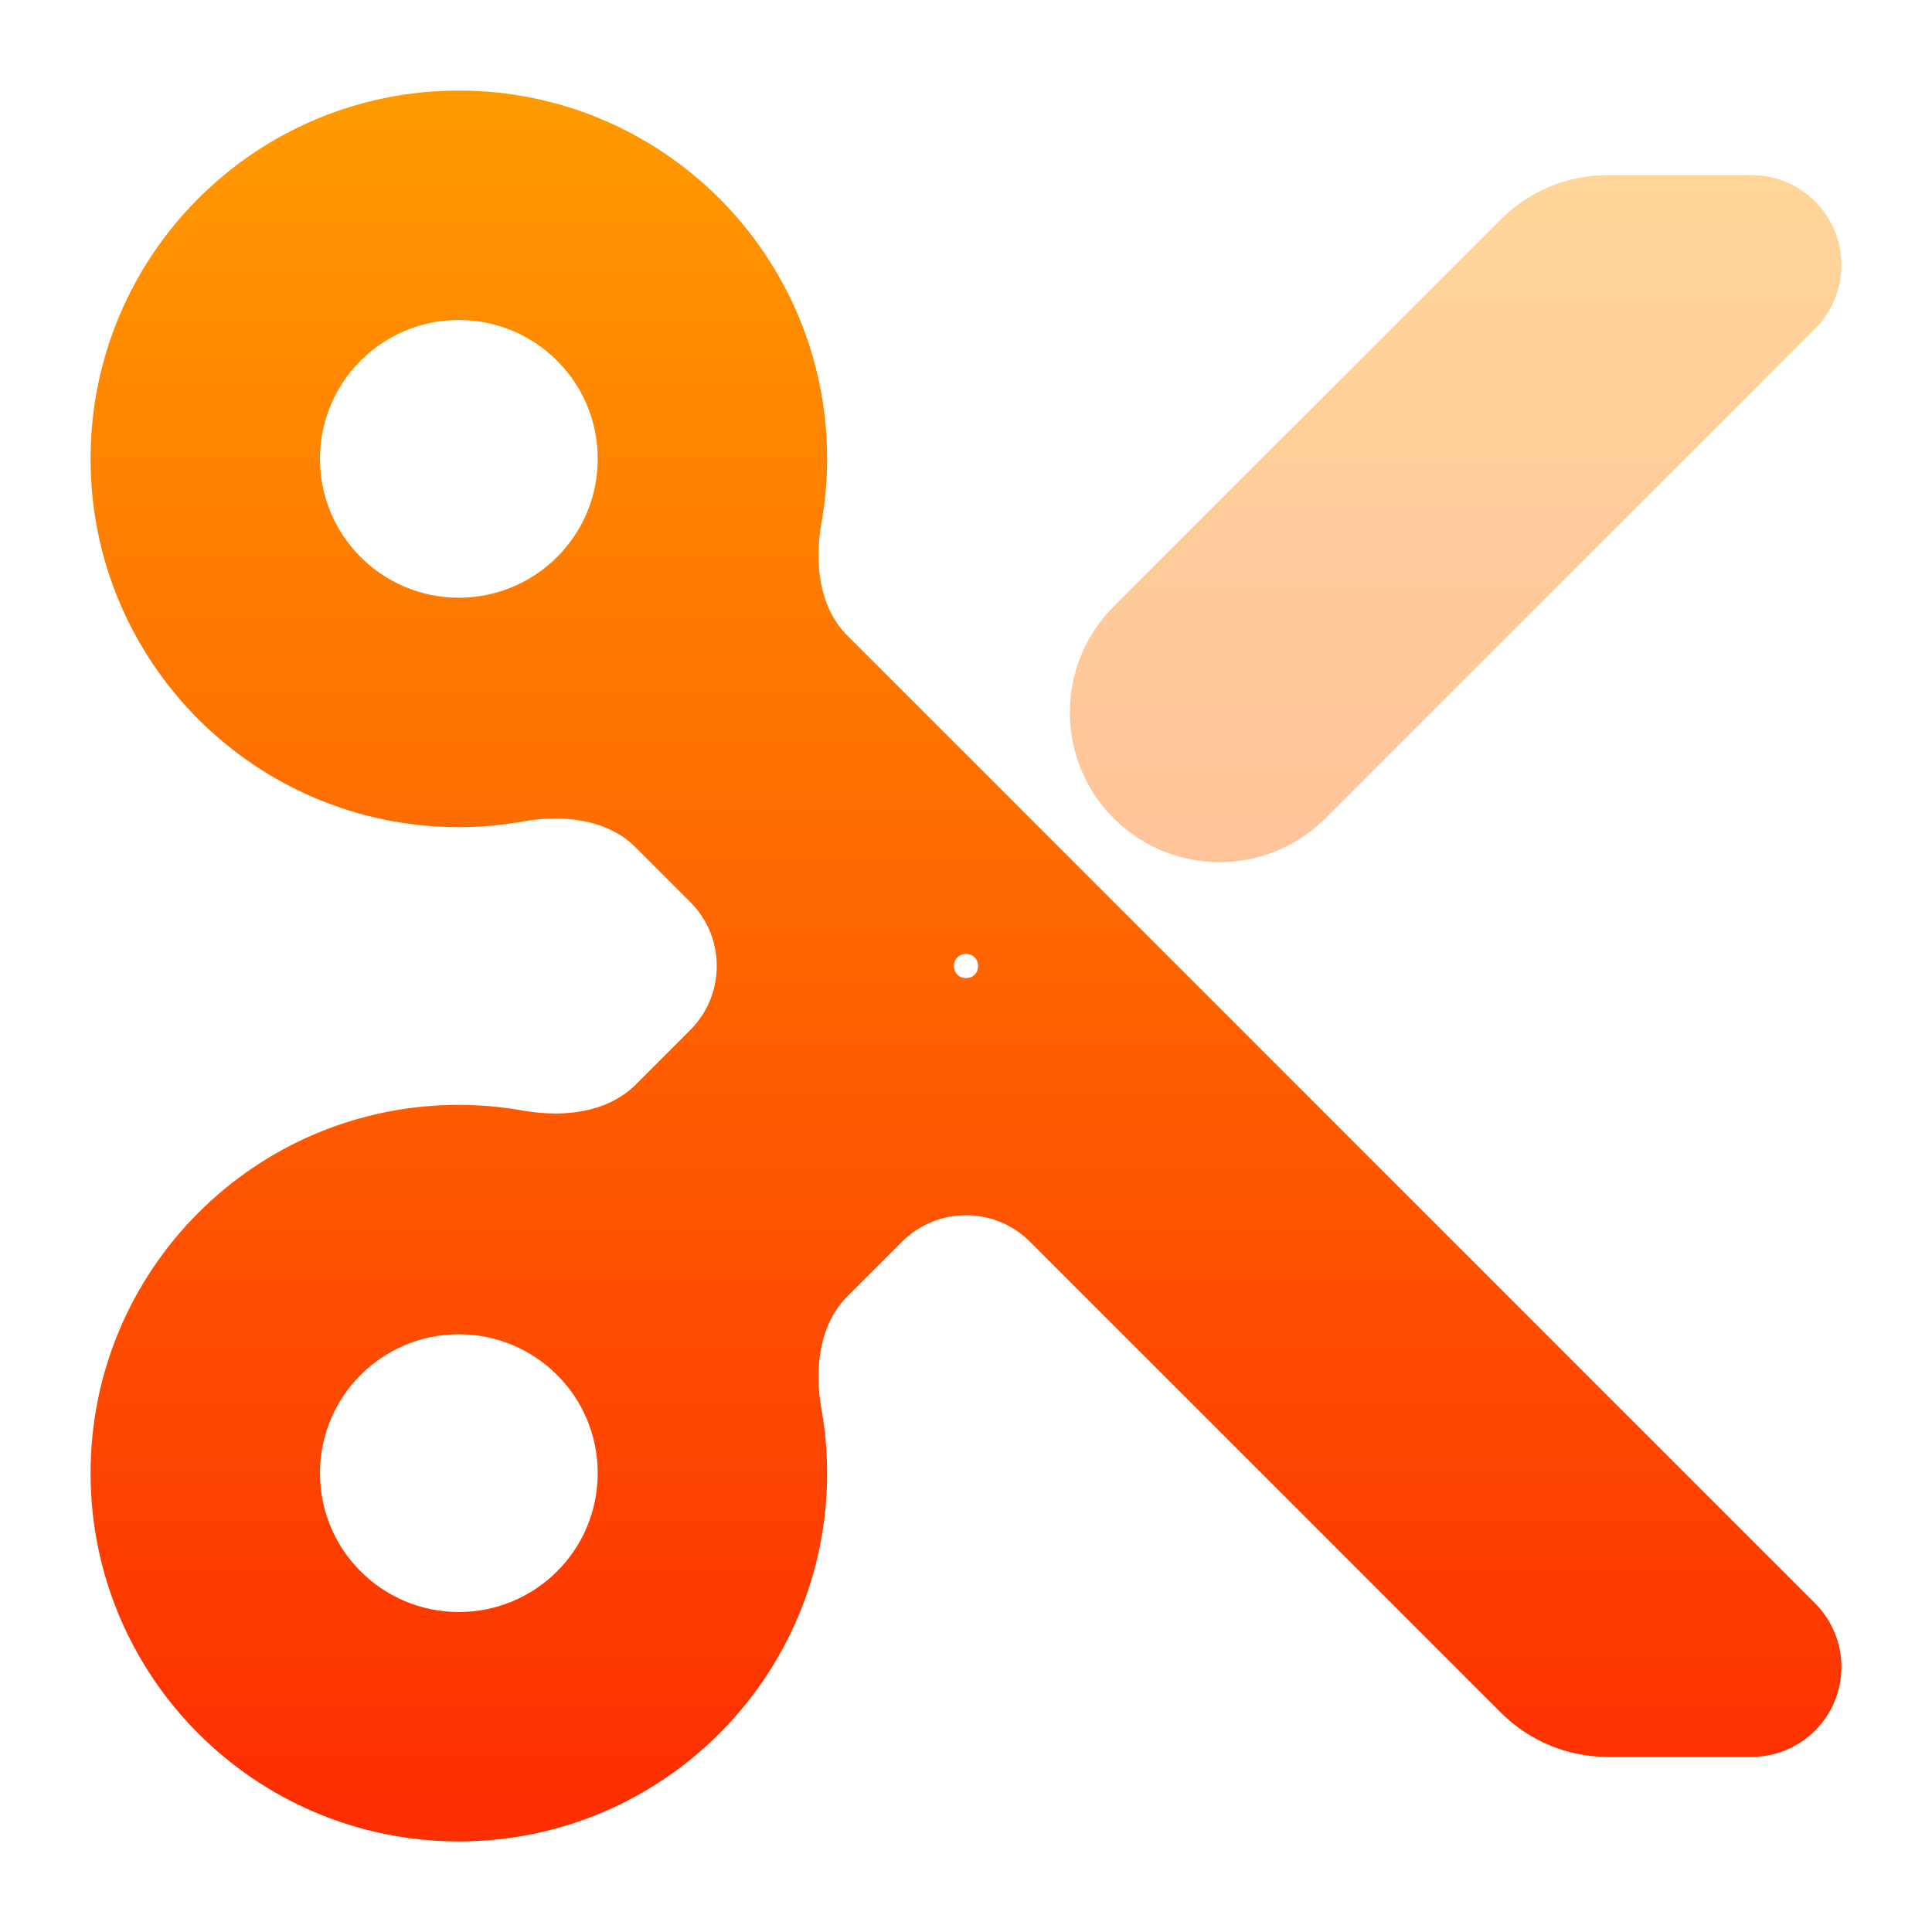
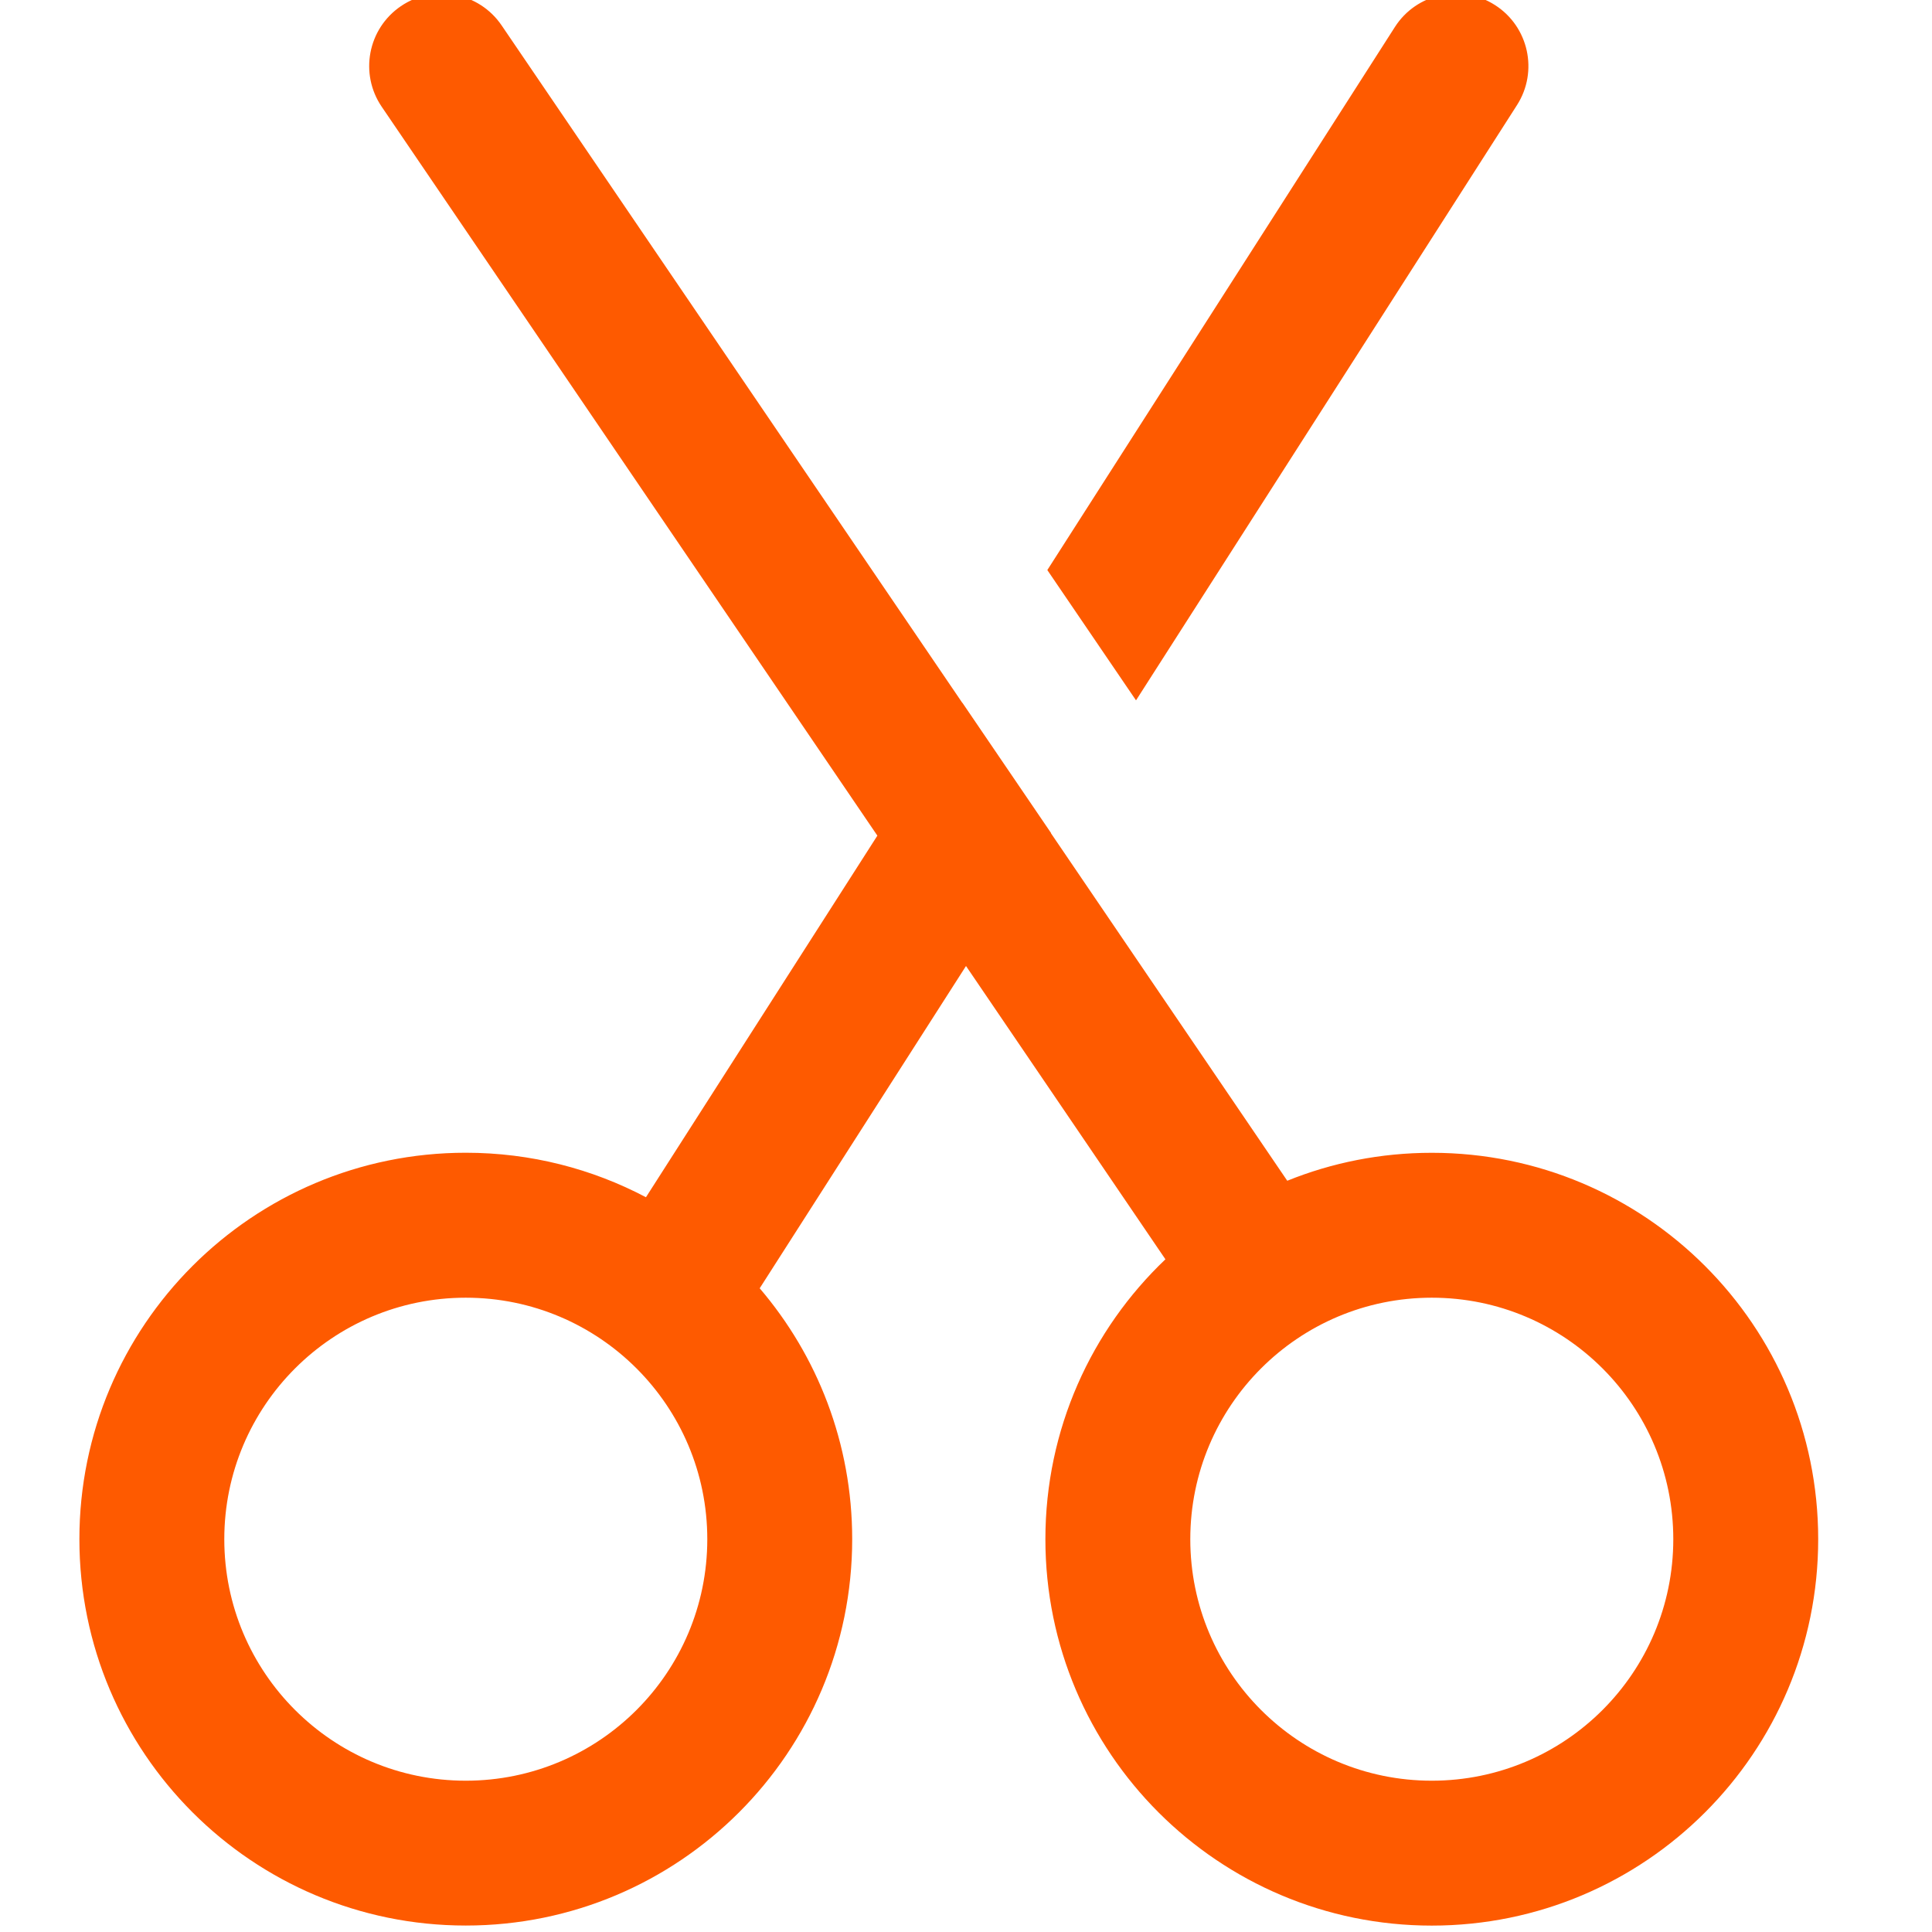
- <svg xmlns="http://www.w3.org/2000/svg" width="32" height="32" viewBox="0 0 32 32" fill="none">
-   <path d="M13.681 10.881C13.089 10.289 12.966 9.395 13.114 8.571C13.17 8.257 13.2 7.933 13.2 7.6C13.2 4.506 10.694 2 7.6 2C4.506 2 2 4.506 2 7.6C2 10.694 4.506 13.2 7.6 13.2C7.933 13.2 8.257 13.17 8.571 13.114C9.395 12.966 10.289 13.089 10.881 13.681L11.786 14.586C12.567 15.367 12.567 16.633 11.786 17.414L10.881 18.319C10.289 18.911 9.395 19.034 8.571 18.886C8.257 18.83 7.933 18.8 7.6 18.8C4.506 18.8 2 21.306 2 24.4C2 27.494 4.506 30 7.6 30C10.694 30 13.2 27.494 13.2 24.4C13.2 24.067 13.17 23.743 13.114 23.429C12.966 22.605 13.089 21.711 13.681 21.119L14.586 20.214C15.367 19.433 16.633 19.433 17.414 20.214L25.214 28.014C25.589 28.389 26.098 28.6 26.628 28.6H29.01C29.557 28.6 30 28.157 30 27.61C30 27.348 29.896 27.096 29.71 26.91L13.681 10.881ZM7.6 10.4C6.06 10.4 4.8 9.154 4.8 7.6C4.8 6.046 6.06 4.8 7.6 4.8C9.14 4.8 10.4 6.046 10.4 7.6C10.4 9.154 9.14 10.4 7.6 10.4ZM7.6 27.2C6.06 27.2 4.8 25.954 4.8 24.4C4.8 22.846 6.06 21.6 7.6 21.6C9.14 21.6 10.4 22.846 10.4 24.4C10.4 25.954 9.14 27.2 7.6 27.2ZM16 16.7C15.608 16.7 15.3 16.392 15.3 16C15.3 15.608 15.608 15.3 16 15.3C16.392 15.3 16.7 15.608 16.7 16C16.7 16.392 16.392 16.7 16 16.7Z" fill="url(#paint0_linear_36_169)" stroke="url(#paint1_linear_36_169)" />
-   <path opacity="0.4" d="M26.628 2.9C25.965 2.9 25.329 3.163 24.861 3.632L18.446 10.046C17.478 11.015 17.478 12.585 18.446 13.554C19.415 14.522 20.985 14.522 21.953 13.554L30.064 5.444C30.343 5.164 30.5 4.785 30.5 4.39C30.5 3.567 29.833 2.9 29.01 2.9H26.628Z" fill="url(#paint2_linear_36_169)" />
-   <defs>
+ <svg xmlns="http://www.w3.org/2000/svg" width="32" height="32" viewBox="0 0 32 32" fill="none" version="1.1" id="svg7">
+   <defs id="defs7">
    <linearGradient id="paint0_linear_36_169" x1="16" y1="30" x2="16" y2="2" gradientUnits="userSpaceOnUse">
-       <stop stop-color="#FD2E00" />
-       <stop offset="1" stop-color="#FF9900" />
+       <stop stop-color="#FD2E00" id="stop2" />
+       <stop offset="1" stop-color="#FF9900" id="stop3" />
    </linearGradient>
    <linearGradient id="paint1_linear_36_169" x1="16" y1="30" x2="16" y2="2" gradientUnits="userSpaceOnUse">
-       <stop stop-color="#FD2E00" />
-       <stop offset="1" stop-color="#FF9900" />
+       <stop stop-color="#FD2E00" id="stop4" />
+       <stop offset="1" stop-color="#FF9900" id="stop5" />
    </linearGradient>
    <linearGradient id="paint2_linear_36_169" x1="16" y1="30" x2="16" y2="2" gradientUnits="userSpaceOnUse">
-       <stop stop-color="#FD2E00" />
-       <stop offset="1" stop-color="#FF9900" />
+       <stop stop-color="#FD2E00" id="stop6" />
+       <stop offset="1" stop-color="#FF9900" id="stop7" />
    </linearGradient>
  </defs>
+   <path d="m 15.941,11.641 -0.001,0.002 L 8.308,0.42 C 7.935,-0.128 7.188,-0.271 6.64,0.102 6.092,0.475 5.95,1.221 6.323,1.769 l 8.209,12.072 -3.833,5.989 c -0.891,-0.47 -1.906,-0.737 -2.984,-0.737 -3.535,0 -6.4,2.865 -6.4,6.4 0,3.535 2.865,6.4 6.4,6.4 3.535,0 6.4,-2.865 6.4,-6.4 0,-1.586 -0.577,-3.037 -1.532,-4.155 L 16,16 l 3.303,4.858 c -1.225,1.166 -1.988,2.812 -1.988,4.636 0,3.535 2.865,6.4 6.4,6.4 3.535,0 6.4,-2.865 6.4,-6.4 0,-3.535 -2.865,-6.4 -6.4,-6.4 -0.846,0 -1.655,0.164 -2.394,0.463 l -3.914,-5.756 0.002,-0.003 z M 3.715,25.494 c 0,-2.209 1.791,-4 4,-4 2.209,0 4,1.791 4,4 0,2.209 -1.791,4 -4,4 -2.209,0 -4,-1.791 -4,-4 z m 16,0 c 0,-2.209 1.791,-4 4,-4 2.209,0 4,1.791 4,4 0,2.209 -1.791,4 -4,4 -2.209,0 -4,-1.791 -4,-4 z M 18.816,11.6 25.126,1.741 C 25.483,1.183 25.32,0.441 24.762,0.084 24.204,-0.274 23.461,-0.111 23.104,0.447 l -5.757,8.995 z" fill="#000000" id="path1-3" style="fill:#fe5a00;fill-opacity:1;stroke-width:1" />
</svg>
